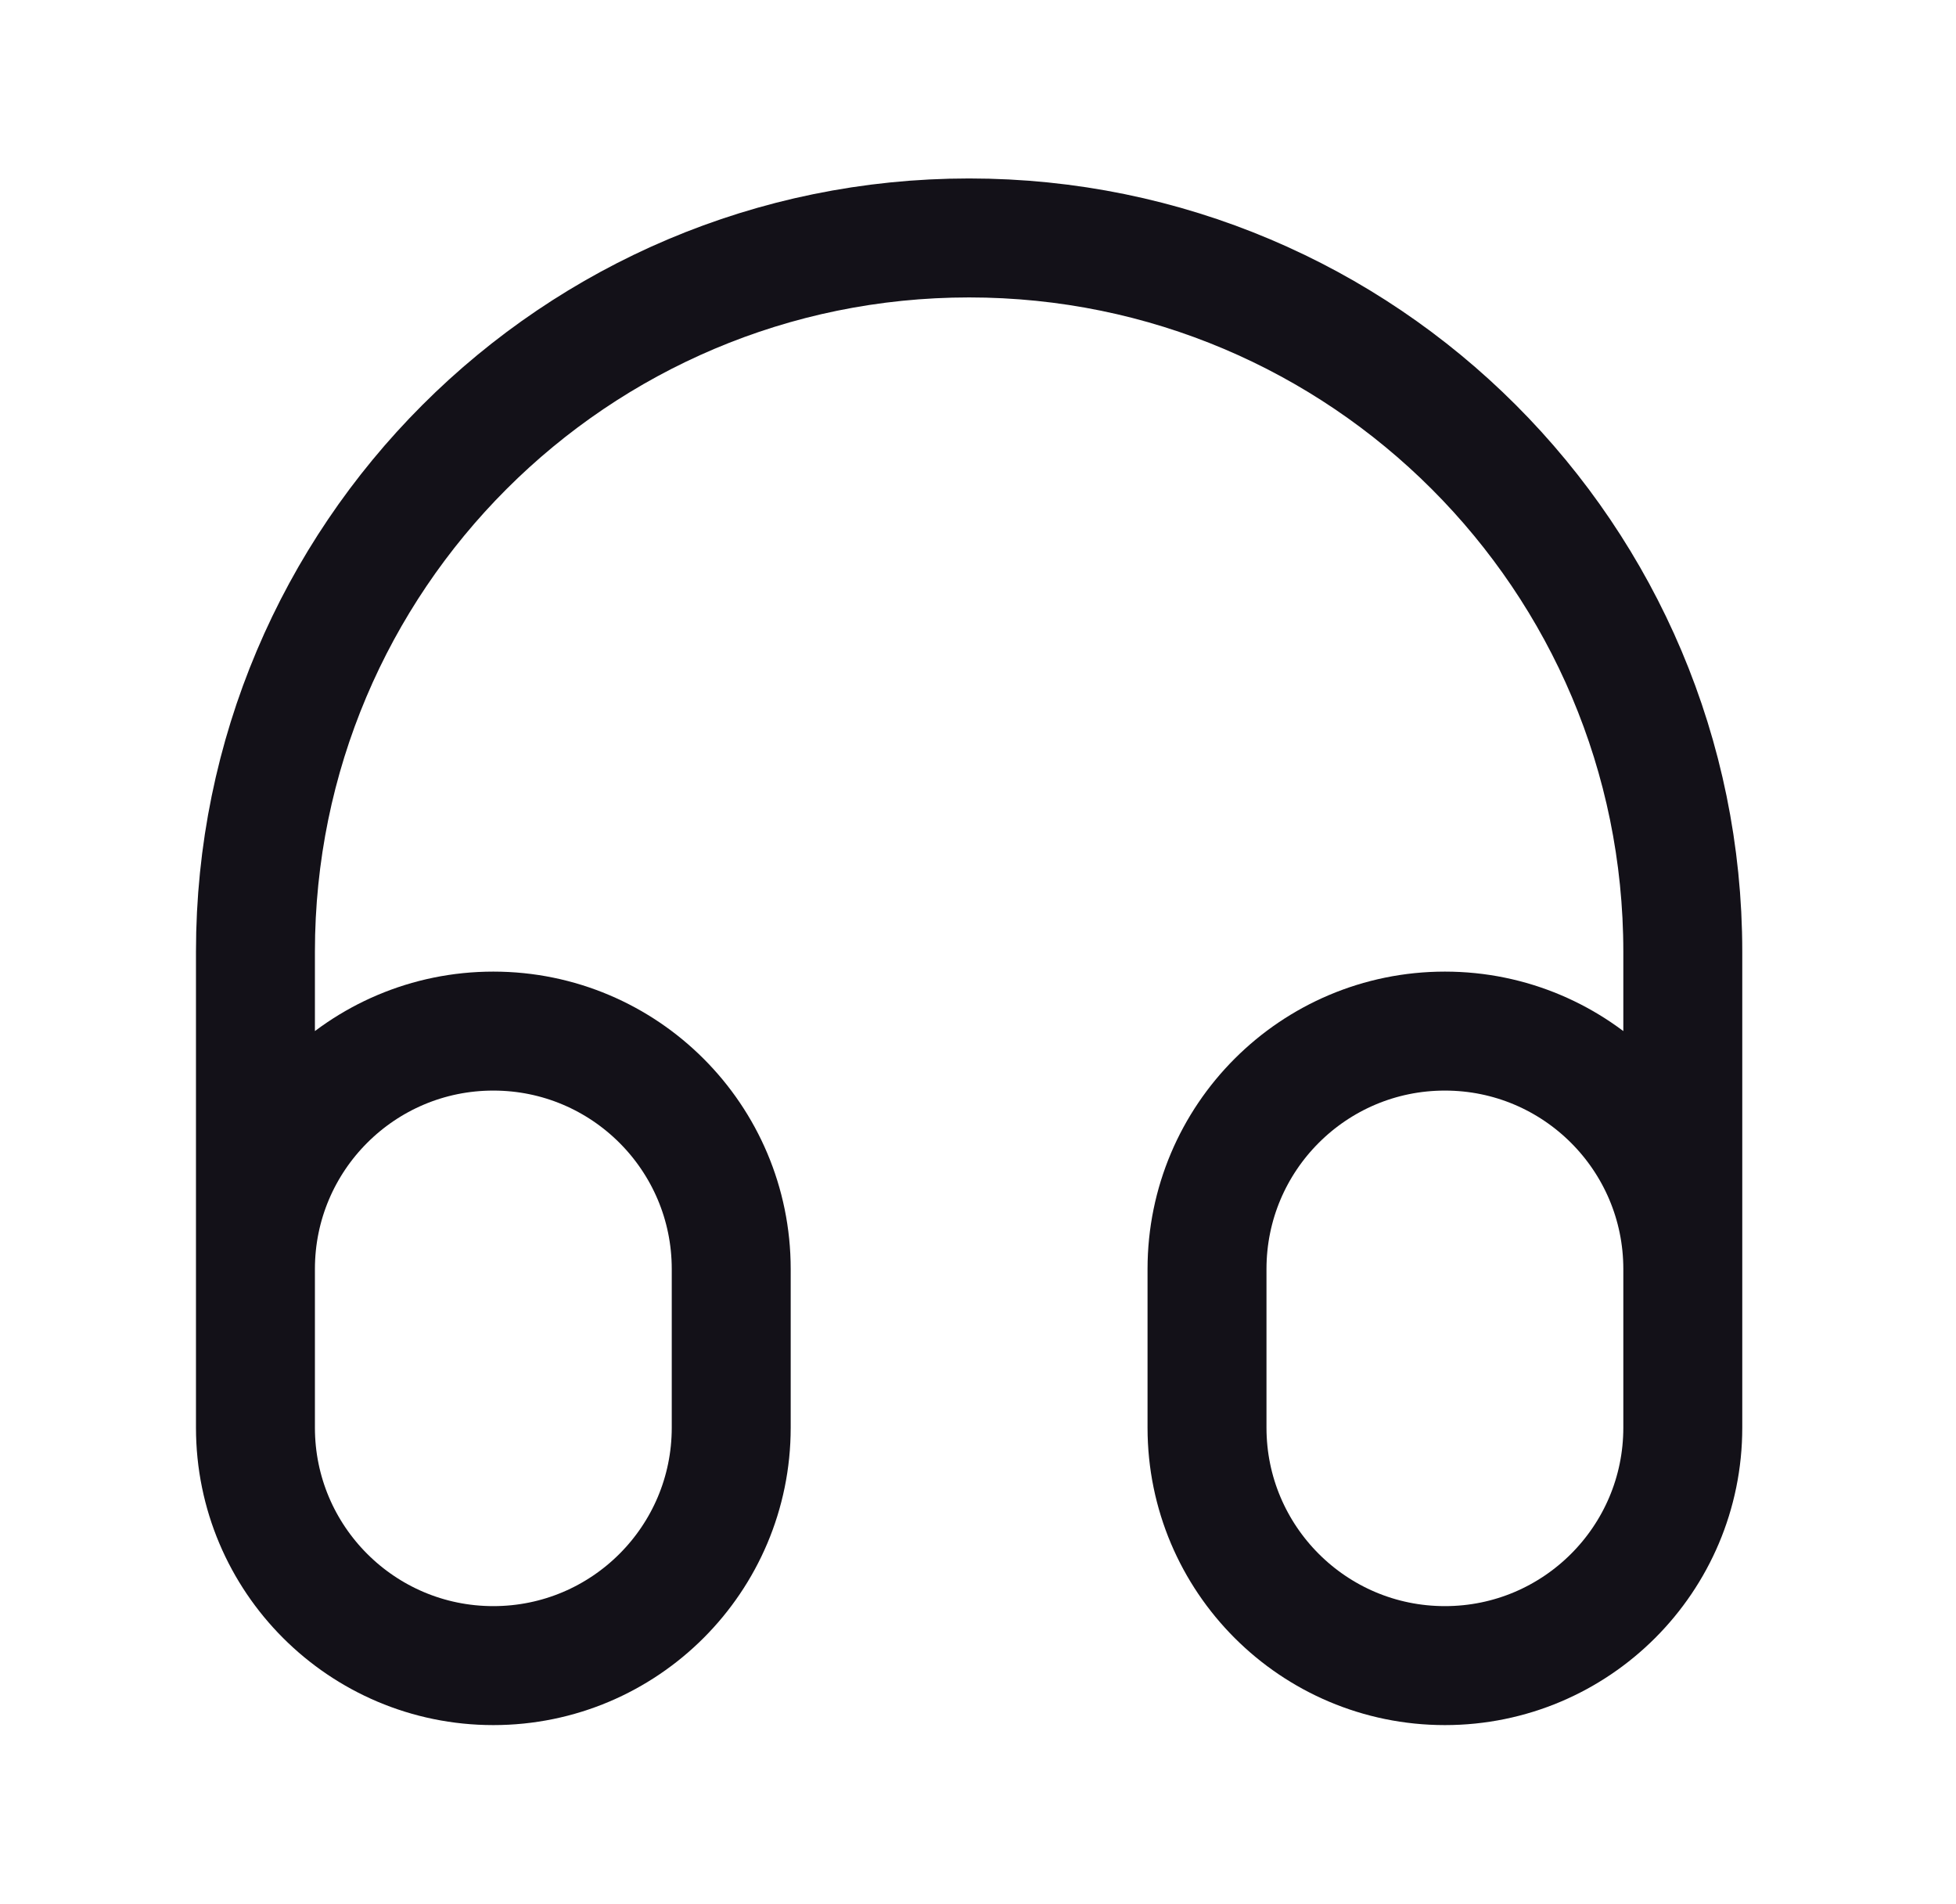
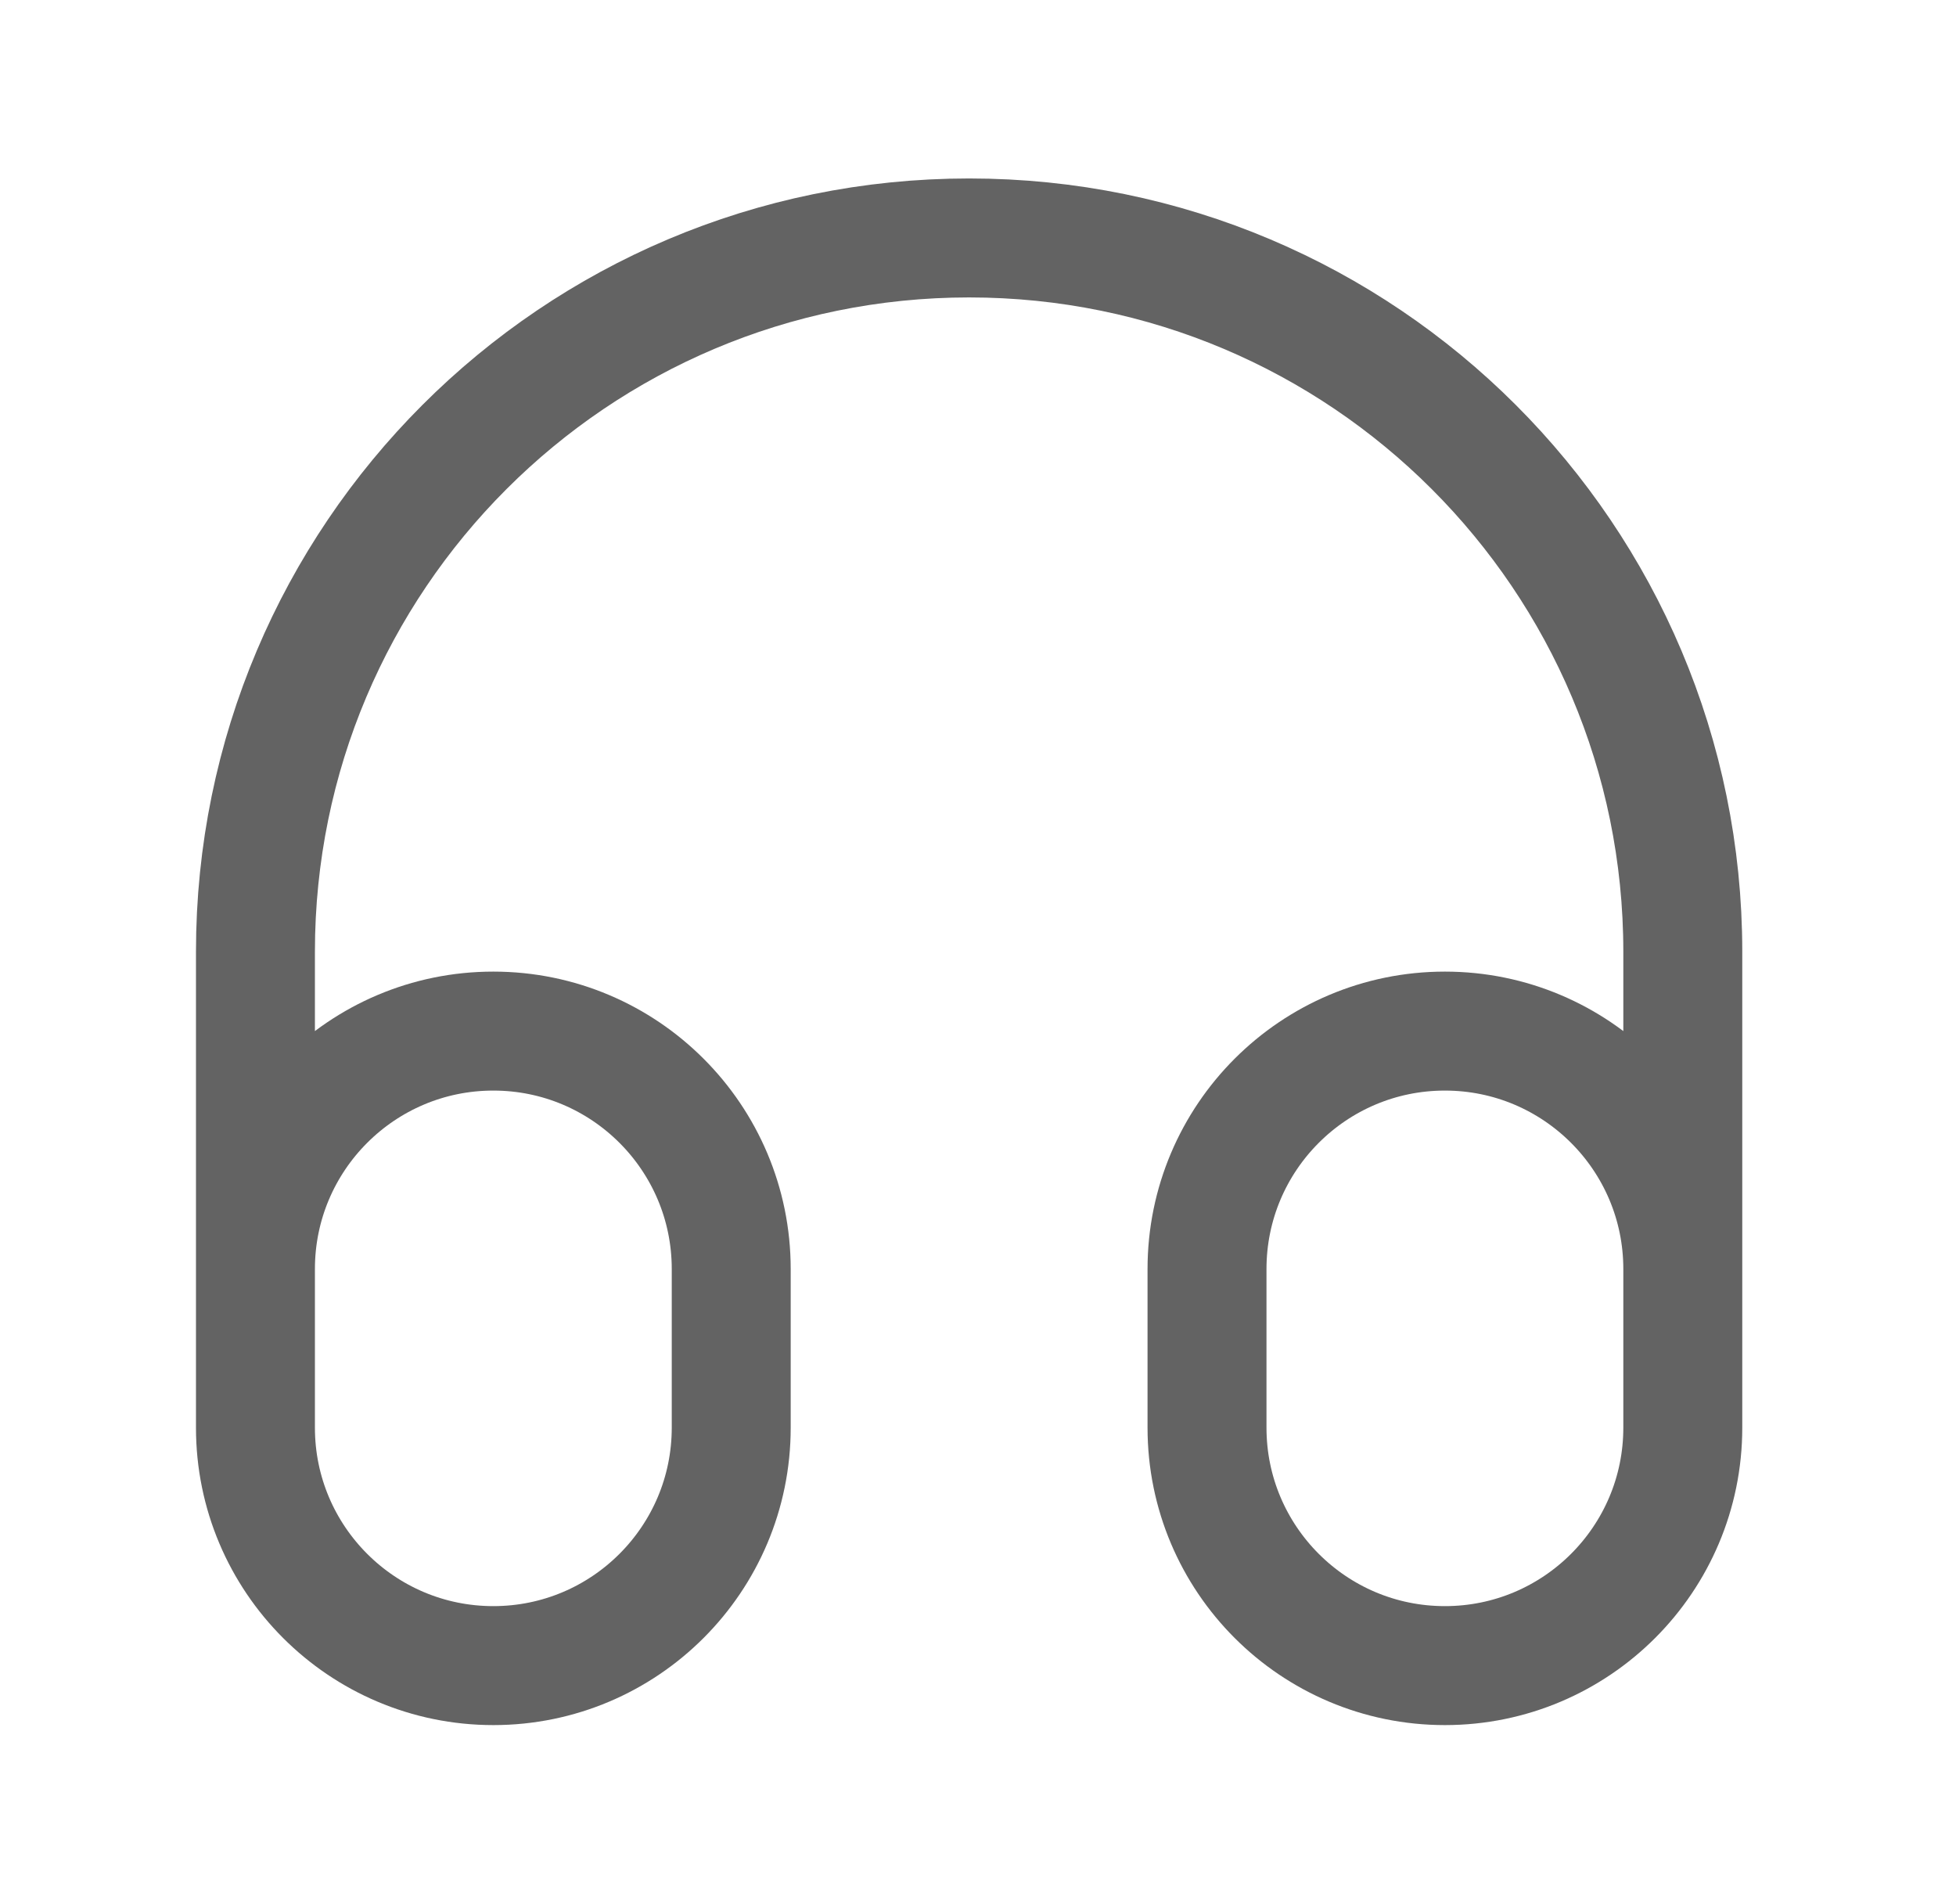
<svg xmlns="http://www.w3.org/2000/svg" width="37" height="36" viewBox="0 0 37 36" fill="none">
-   <path d="M31.832 24V27C31.832 29.485 29.817 31.5 27.332 31.5C24.847 31.5 22.832 29.485 22.832 27V24C22.832 21.515 24.847 19.5 27.332 19.5C29.817 19.5 31.832 21.515 31.832 24ZM31.832 24V18C31.832 10.544 25.788 4.5 18.332 4.5C10.876 4.5 4.832 10.544 4.832 18V24M4.832 24V27C4.832 29.485 6.847 31.5 9.332 31.5C11.817 31.5 13.832 29.485 13.832 27V24C13.832 21.515 11.817 19.5 9.332 19.5C6.847 19.5 4.832 21.515 4.832 24Z" stroke="#131118" stroke-width="2.25" stroke-linecap="square" stroke-linejoin="round" />
+   <path d="M31.832 24V27C31.832 29.485 29.817 31.5 27.332 31.5C24.847 31.5 22.832 29.485 22.832 27V24C22.832 21.515 24.847 19.5 27.332 19.5C29.817 19.5 31.832 21.515 31.832 24ZM31.832 24V18C31.832 10.544 25.788 4.5 18.332 4.5C10.876 4.5 4.832 10.544 4.832 18V24M4.832 24V27C4.832 29.485 6.847 31.5 9.332 31.5C11.817 31.5 13.832 29.485 13.832 27V24C13.832 21.515 11.817 19.5 9.332 19.5C6.847 19.5 4.832 21.515 4.832 24Z" stroke="#636363" stroke-width="2.25" stroke-linecap="square" stroke-linejoin="round" />
</svg>
